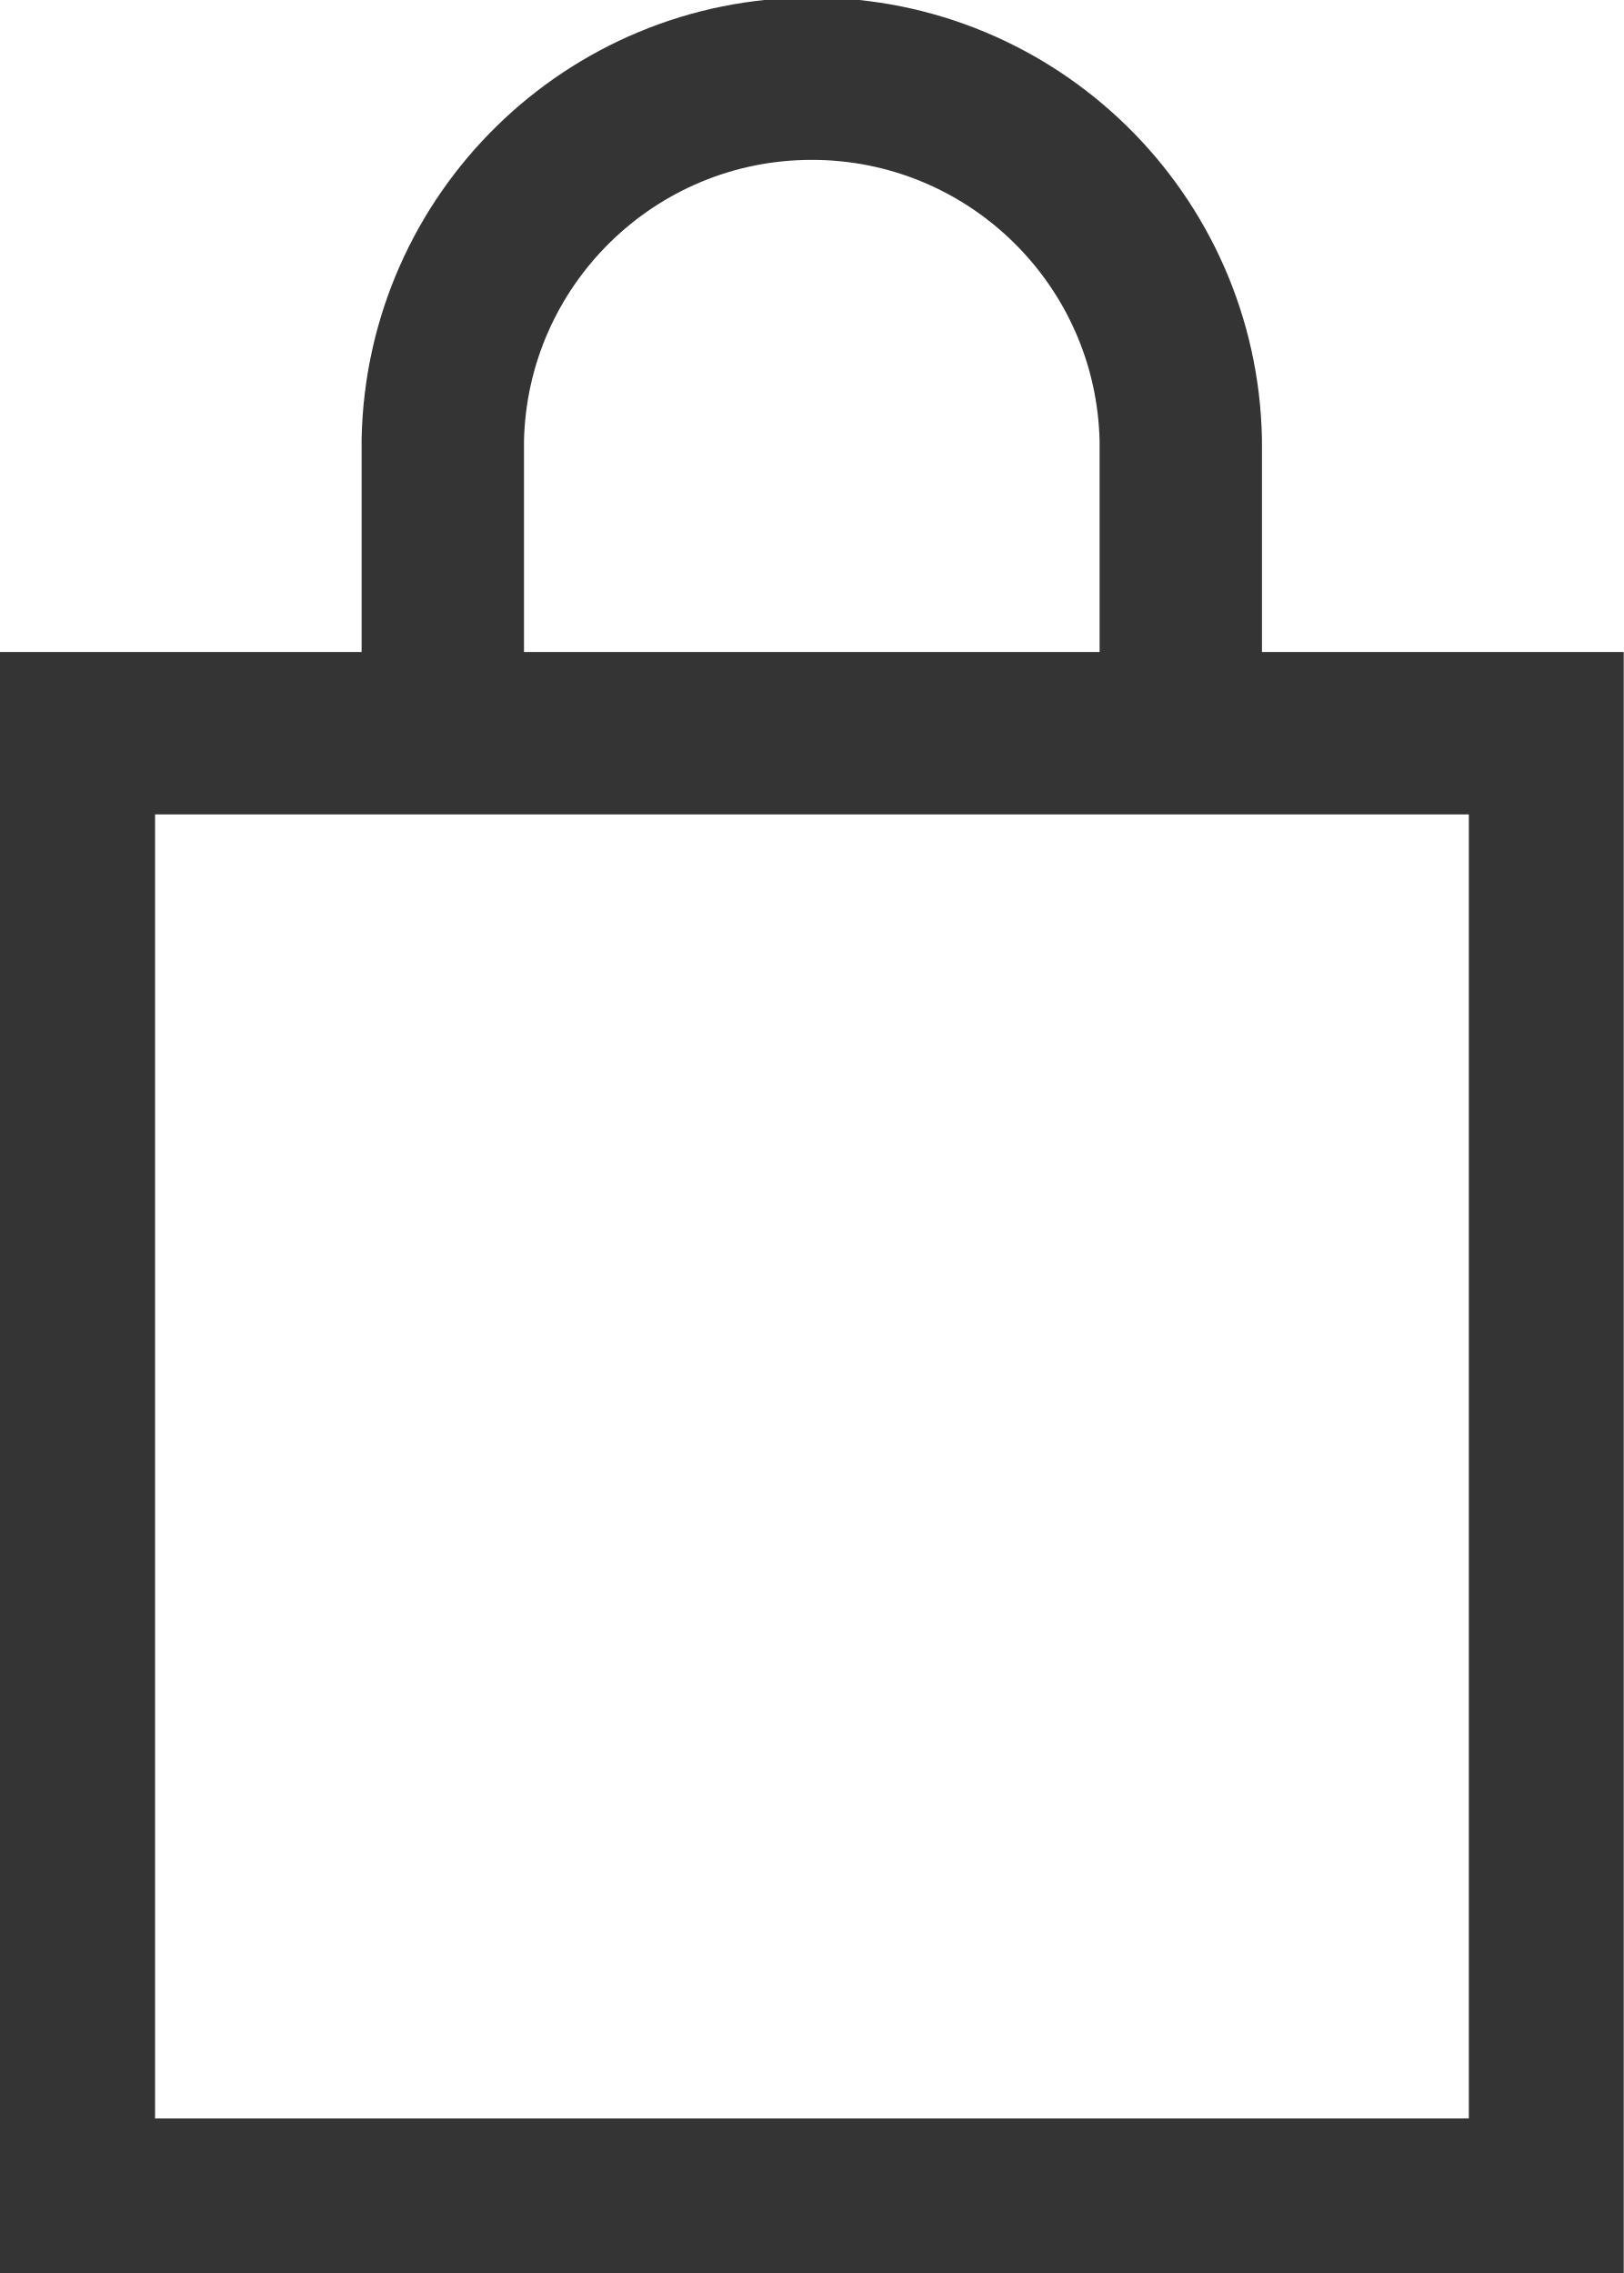
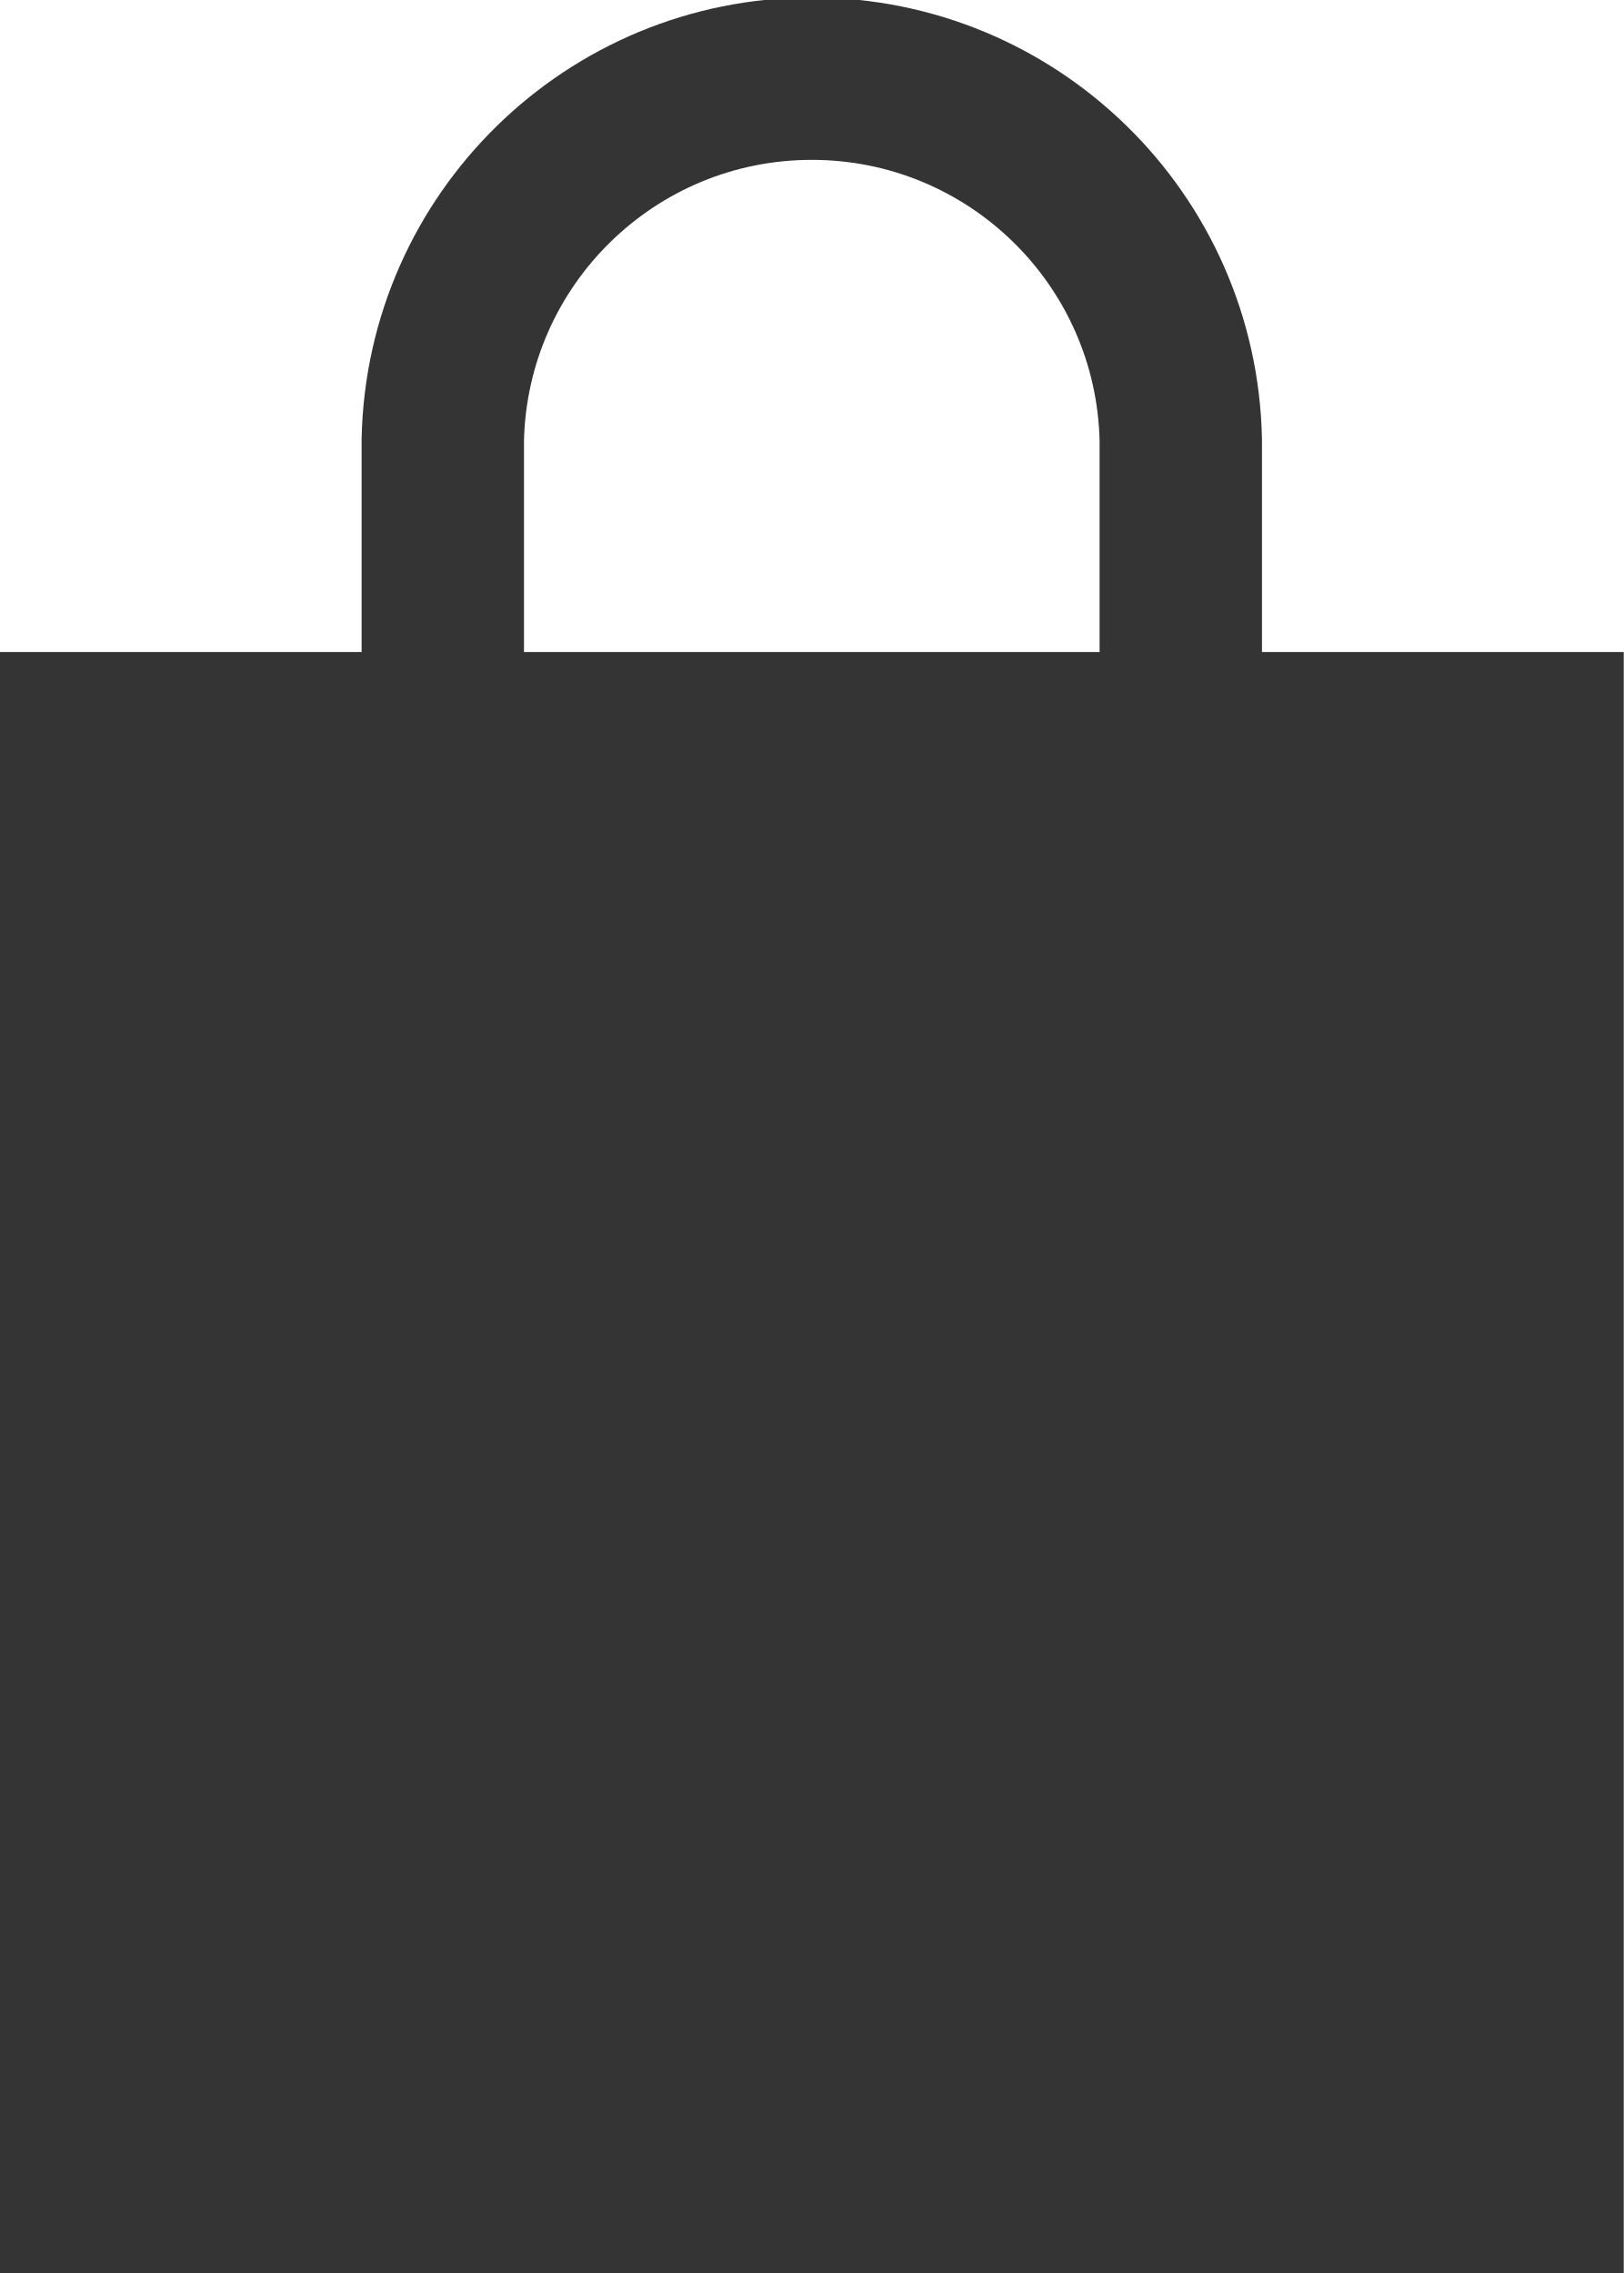
<svg xmlns="http://www.w3.org/2000/svg" data-name="쇼핑백 아이콘" width="10" height="14" viewBox="0 0 10 14">
  <defs>
-     <clipPath id="b38axjr50a">
+     <clipPath id="p8xzu7ibra">
      <path data-name="사각형 2276" style="stroke:#707070;fill:none" d="M0 0h10v14H0z" />
    </clipPath>
  </defs>
-   <g data-name="그룹 7823" style="clip-path:url(#b38axjr50a)">
+   <g data-name="그룹 7823" style="clip-path:url(#p8xzu7ibra)">
    <path data-name="패스 6970" d="M3 5.016V2.758a2.273 2.273 0 0 1 4.545 0v2.258" transform="translate(-.273 -.048)" style="stroke:#343434;stroke-miterlimit:10;fill:none" />
-     <path data-name="사각형 2275" transform="translate(.455 4.516)" style="stroke:#343434;stroke-miterlimit:10;fill:none" d="M0 0h9.091v9.032H0z" />
+     <path data-name="사각형 2275" transform="translate(.455 4.516)" style="fill:#343434;stroke:#343434;stroke-miterlimit:10" d="M0 0h9.091v9.032H0z" />
  </g>
</svg>
